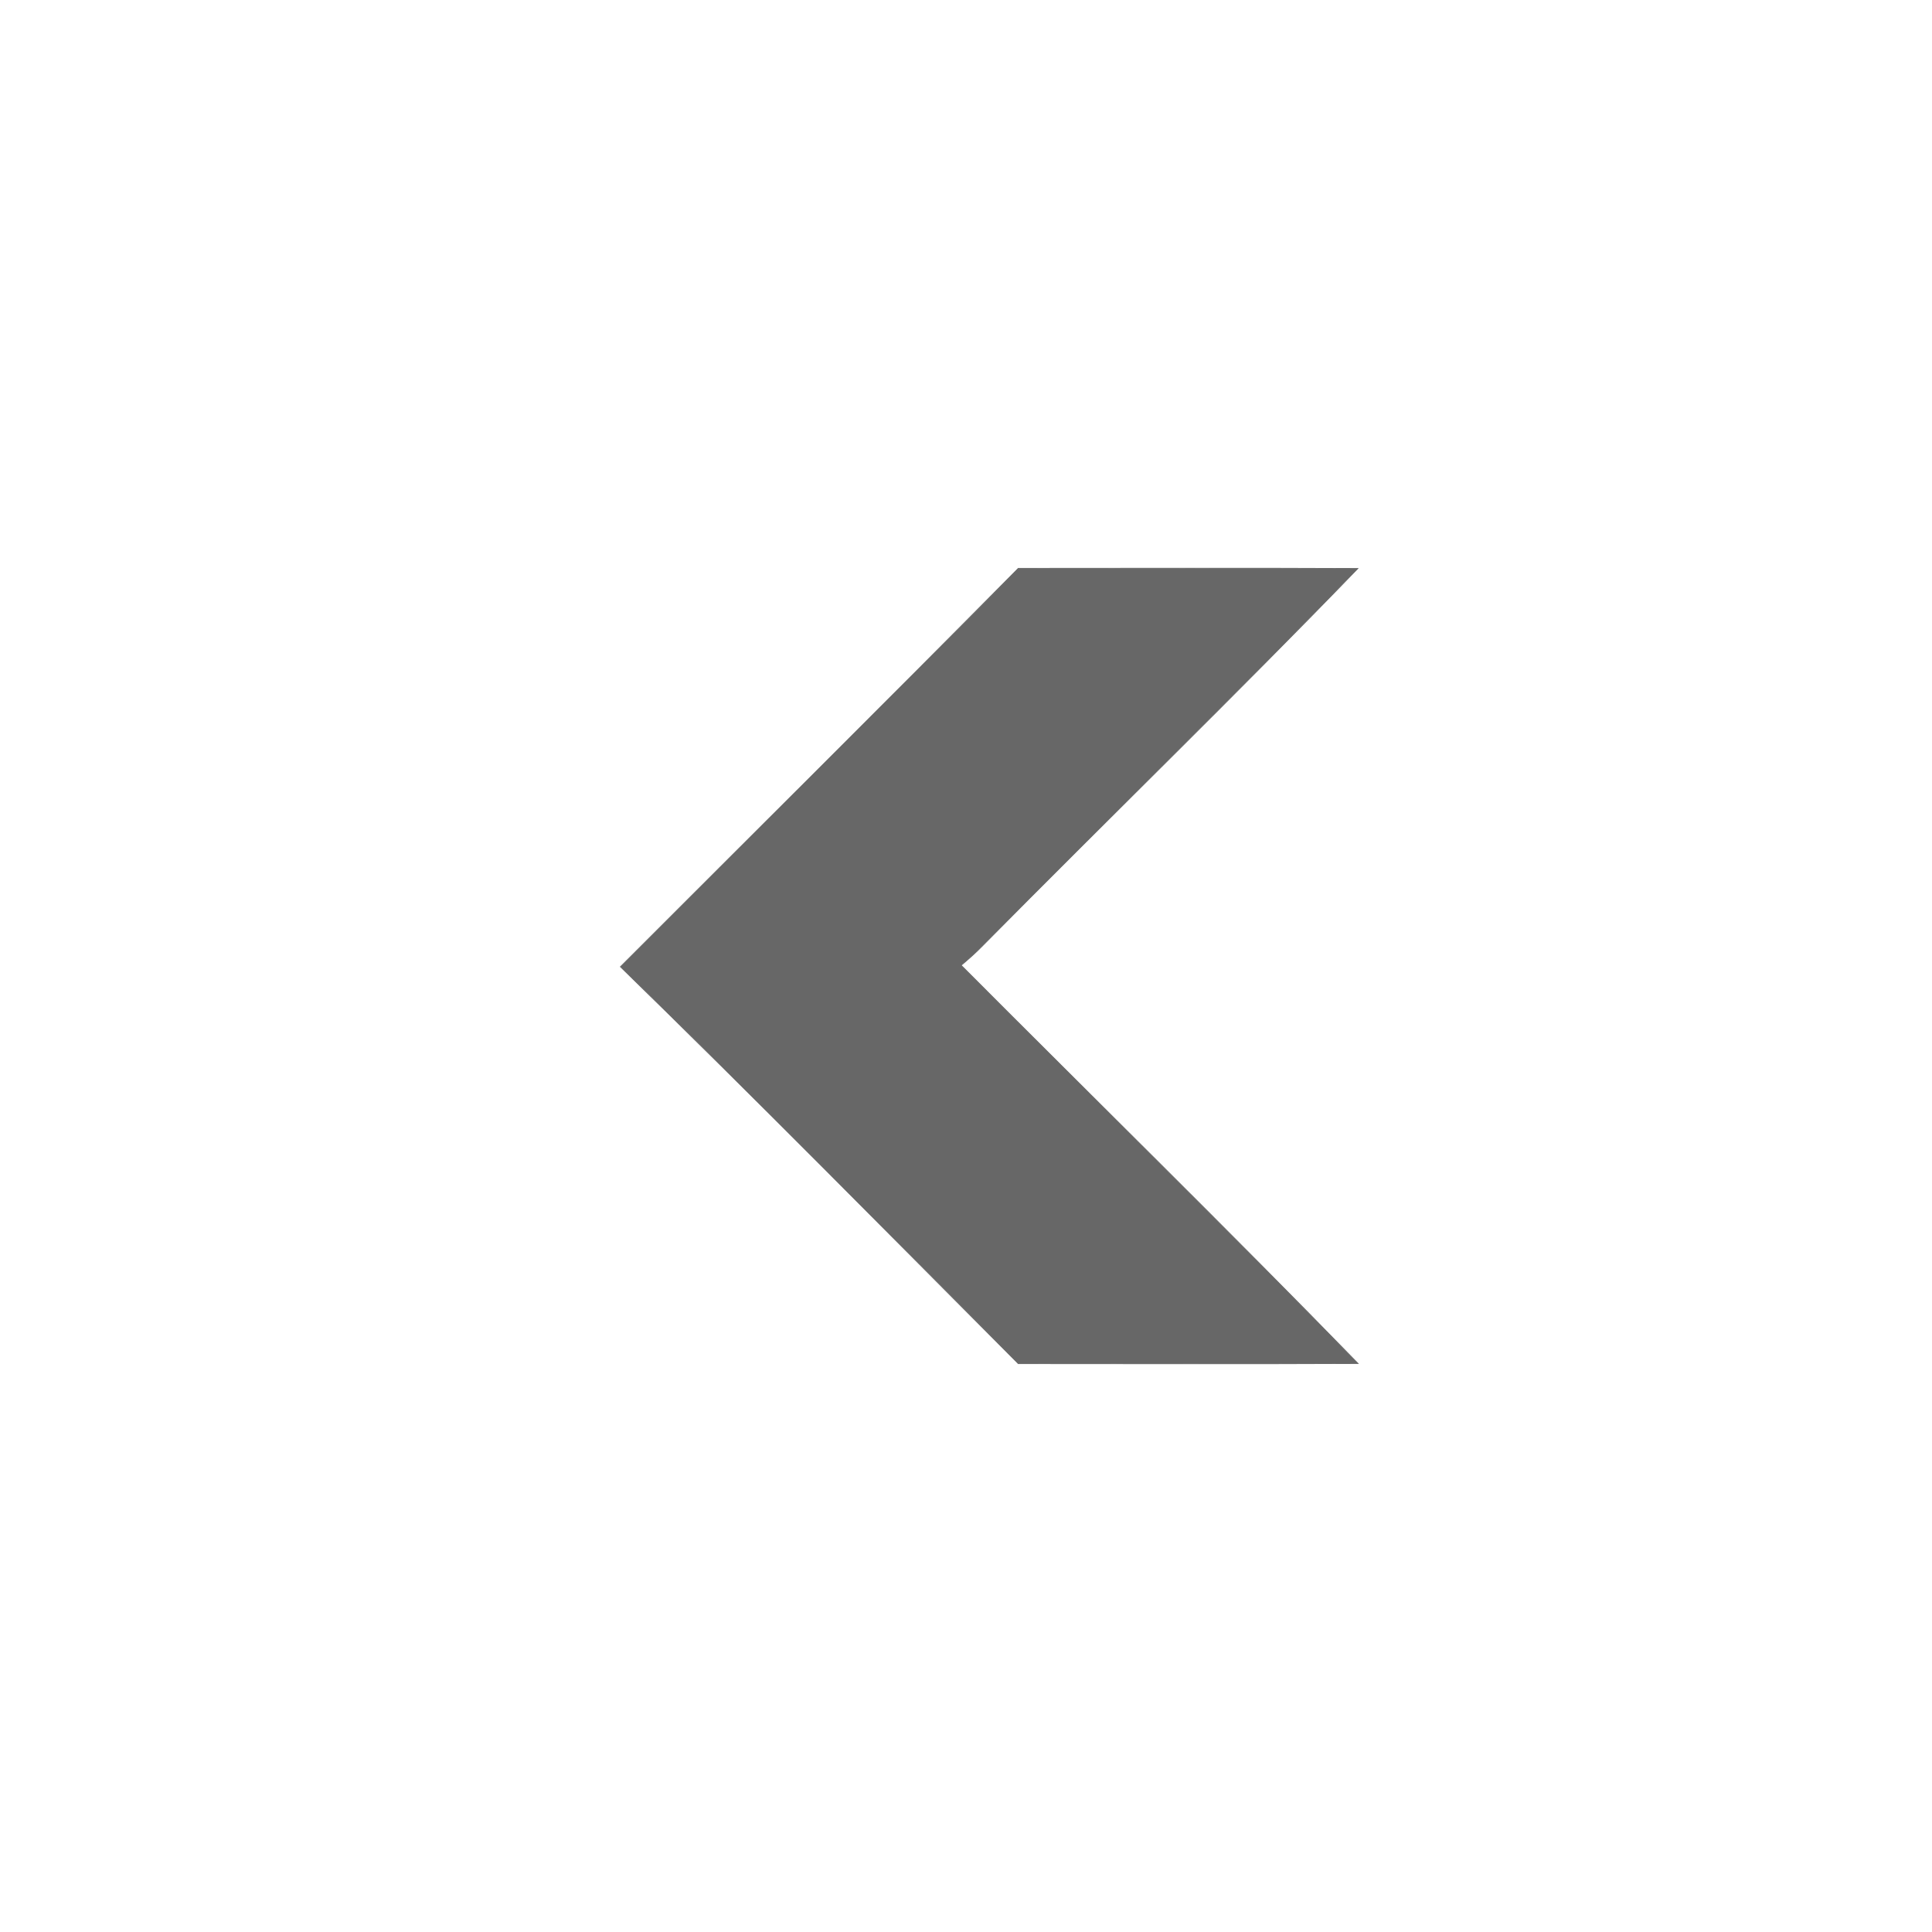
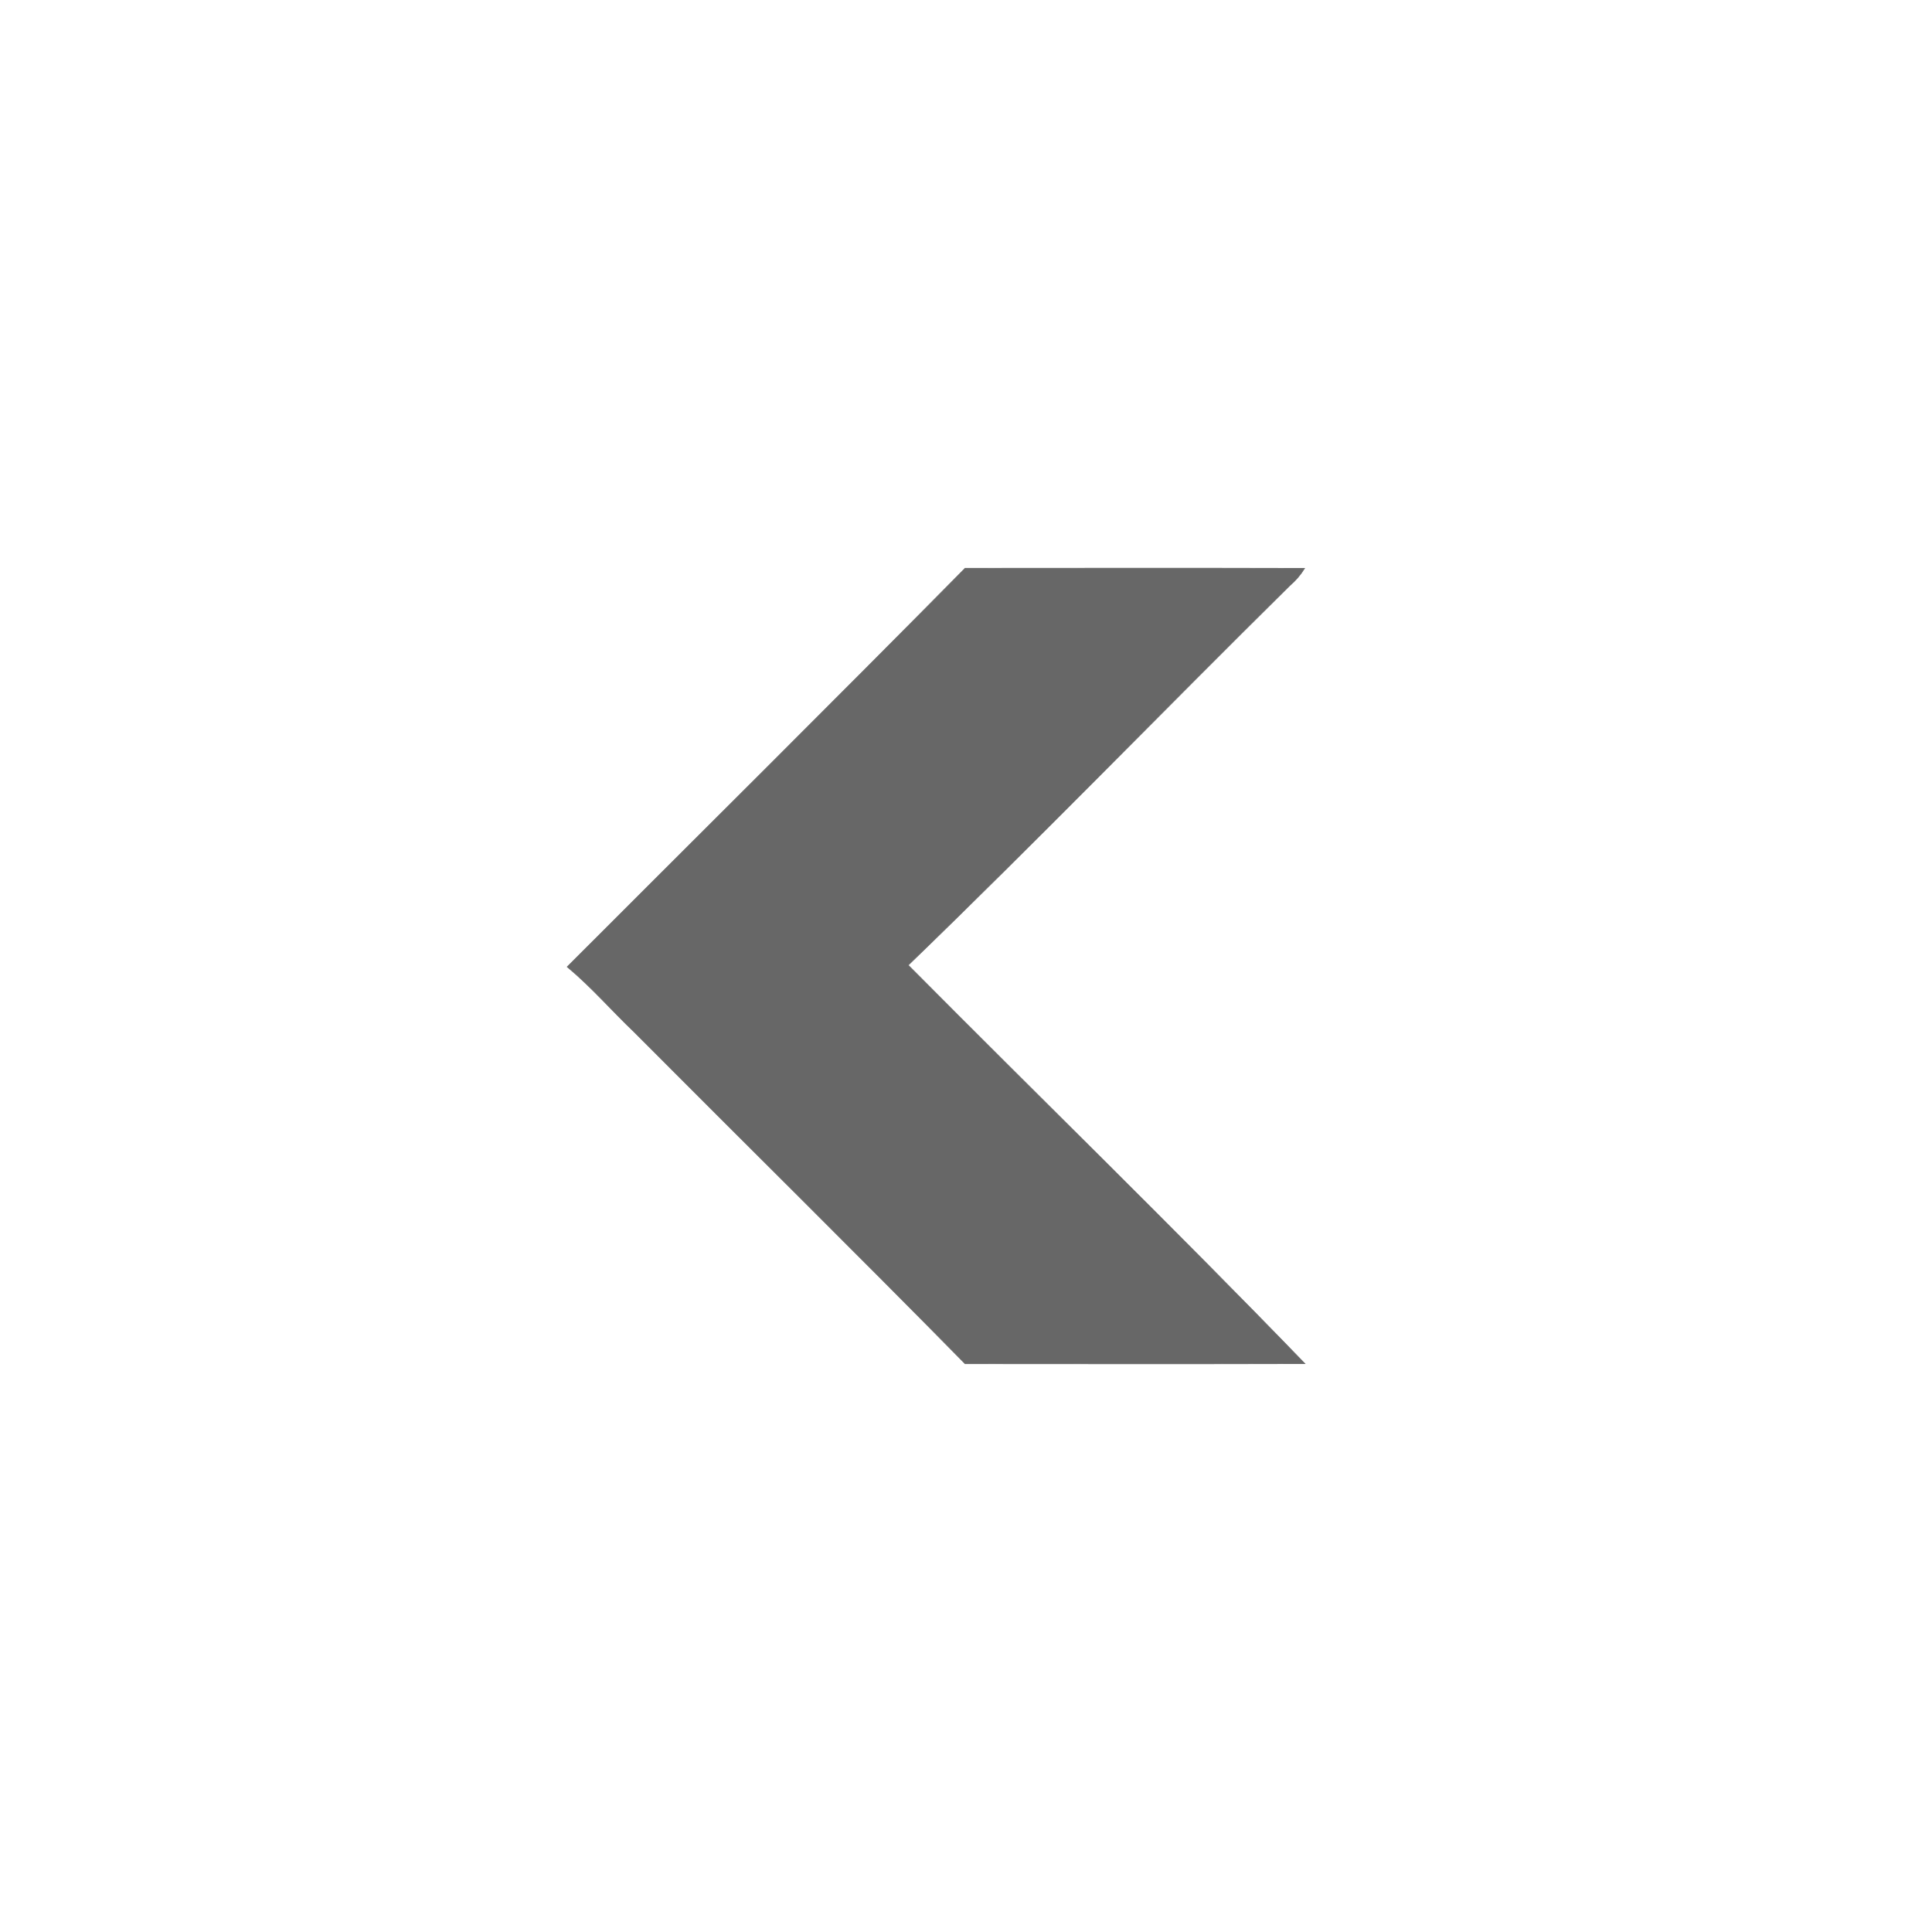
<svg xmlns="http://www.w3.org/2000/svg" width="255pt" height="255pt" viewBox="0 0 255 255" version="1.1">
  <g id="#676767ff">
-     <path fill="#676767" stroke="#676767" stroke-width="0.094" opacity="1.00" d=" M 134.40 75.01 C 149.34 75.01 164.29 74.96 179.23 75.03 C 162.99 91.83 146.19 108.13 129.76 124.76 C 128.85 125.70 127.87 126.57 126.87 127.41 C 144.33 144.93 162.01 162.25 179.26 179.97 C 164.30 180.04 149.35 179.99 134.40 179.99 C 116.95 162.47 99.58 144.85 81.88 127.60 C 99.39 110.07 116.98 92.63 134.40 75.01 Z" />
+     <path fill="#676767" stroke="#676767" stroke-width="0.094" opacity="1.00" d=" M 127.38 75.01 C 142.32 75.00 157.25 74.98 172.18 75.02 C 171.66 75.87 171.01 76.62 170.25 77.27 C 153.40 93.91 136.90 110.94 119.87 127.39 C 137.29 144.94 155.05 162.21 172.22 179.98 C 157.27 180.02 142.33 180.00 127.38 179.99 C 112.94 165.30 98.26 150.83 83.72 136.22 C 80.74 133.38 78.03 130.24 74.87 127.61 C 92.37 110.09 109.98 92.64 127.38 75.01 Z" />
  </g>
</svg>
